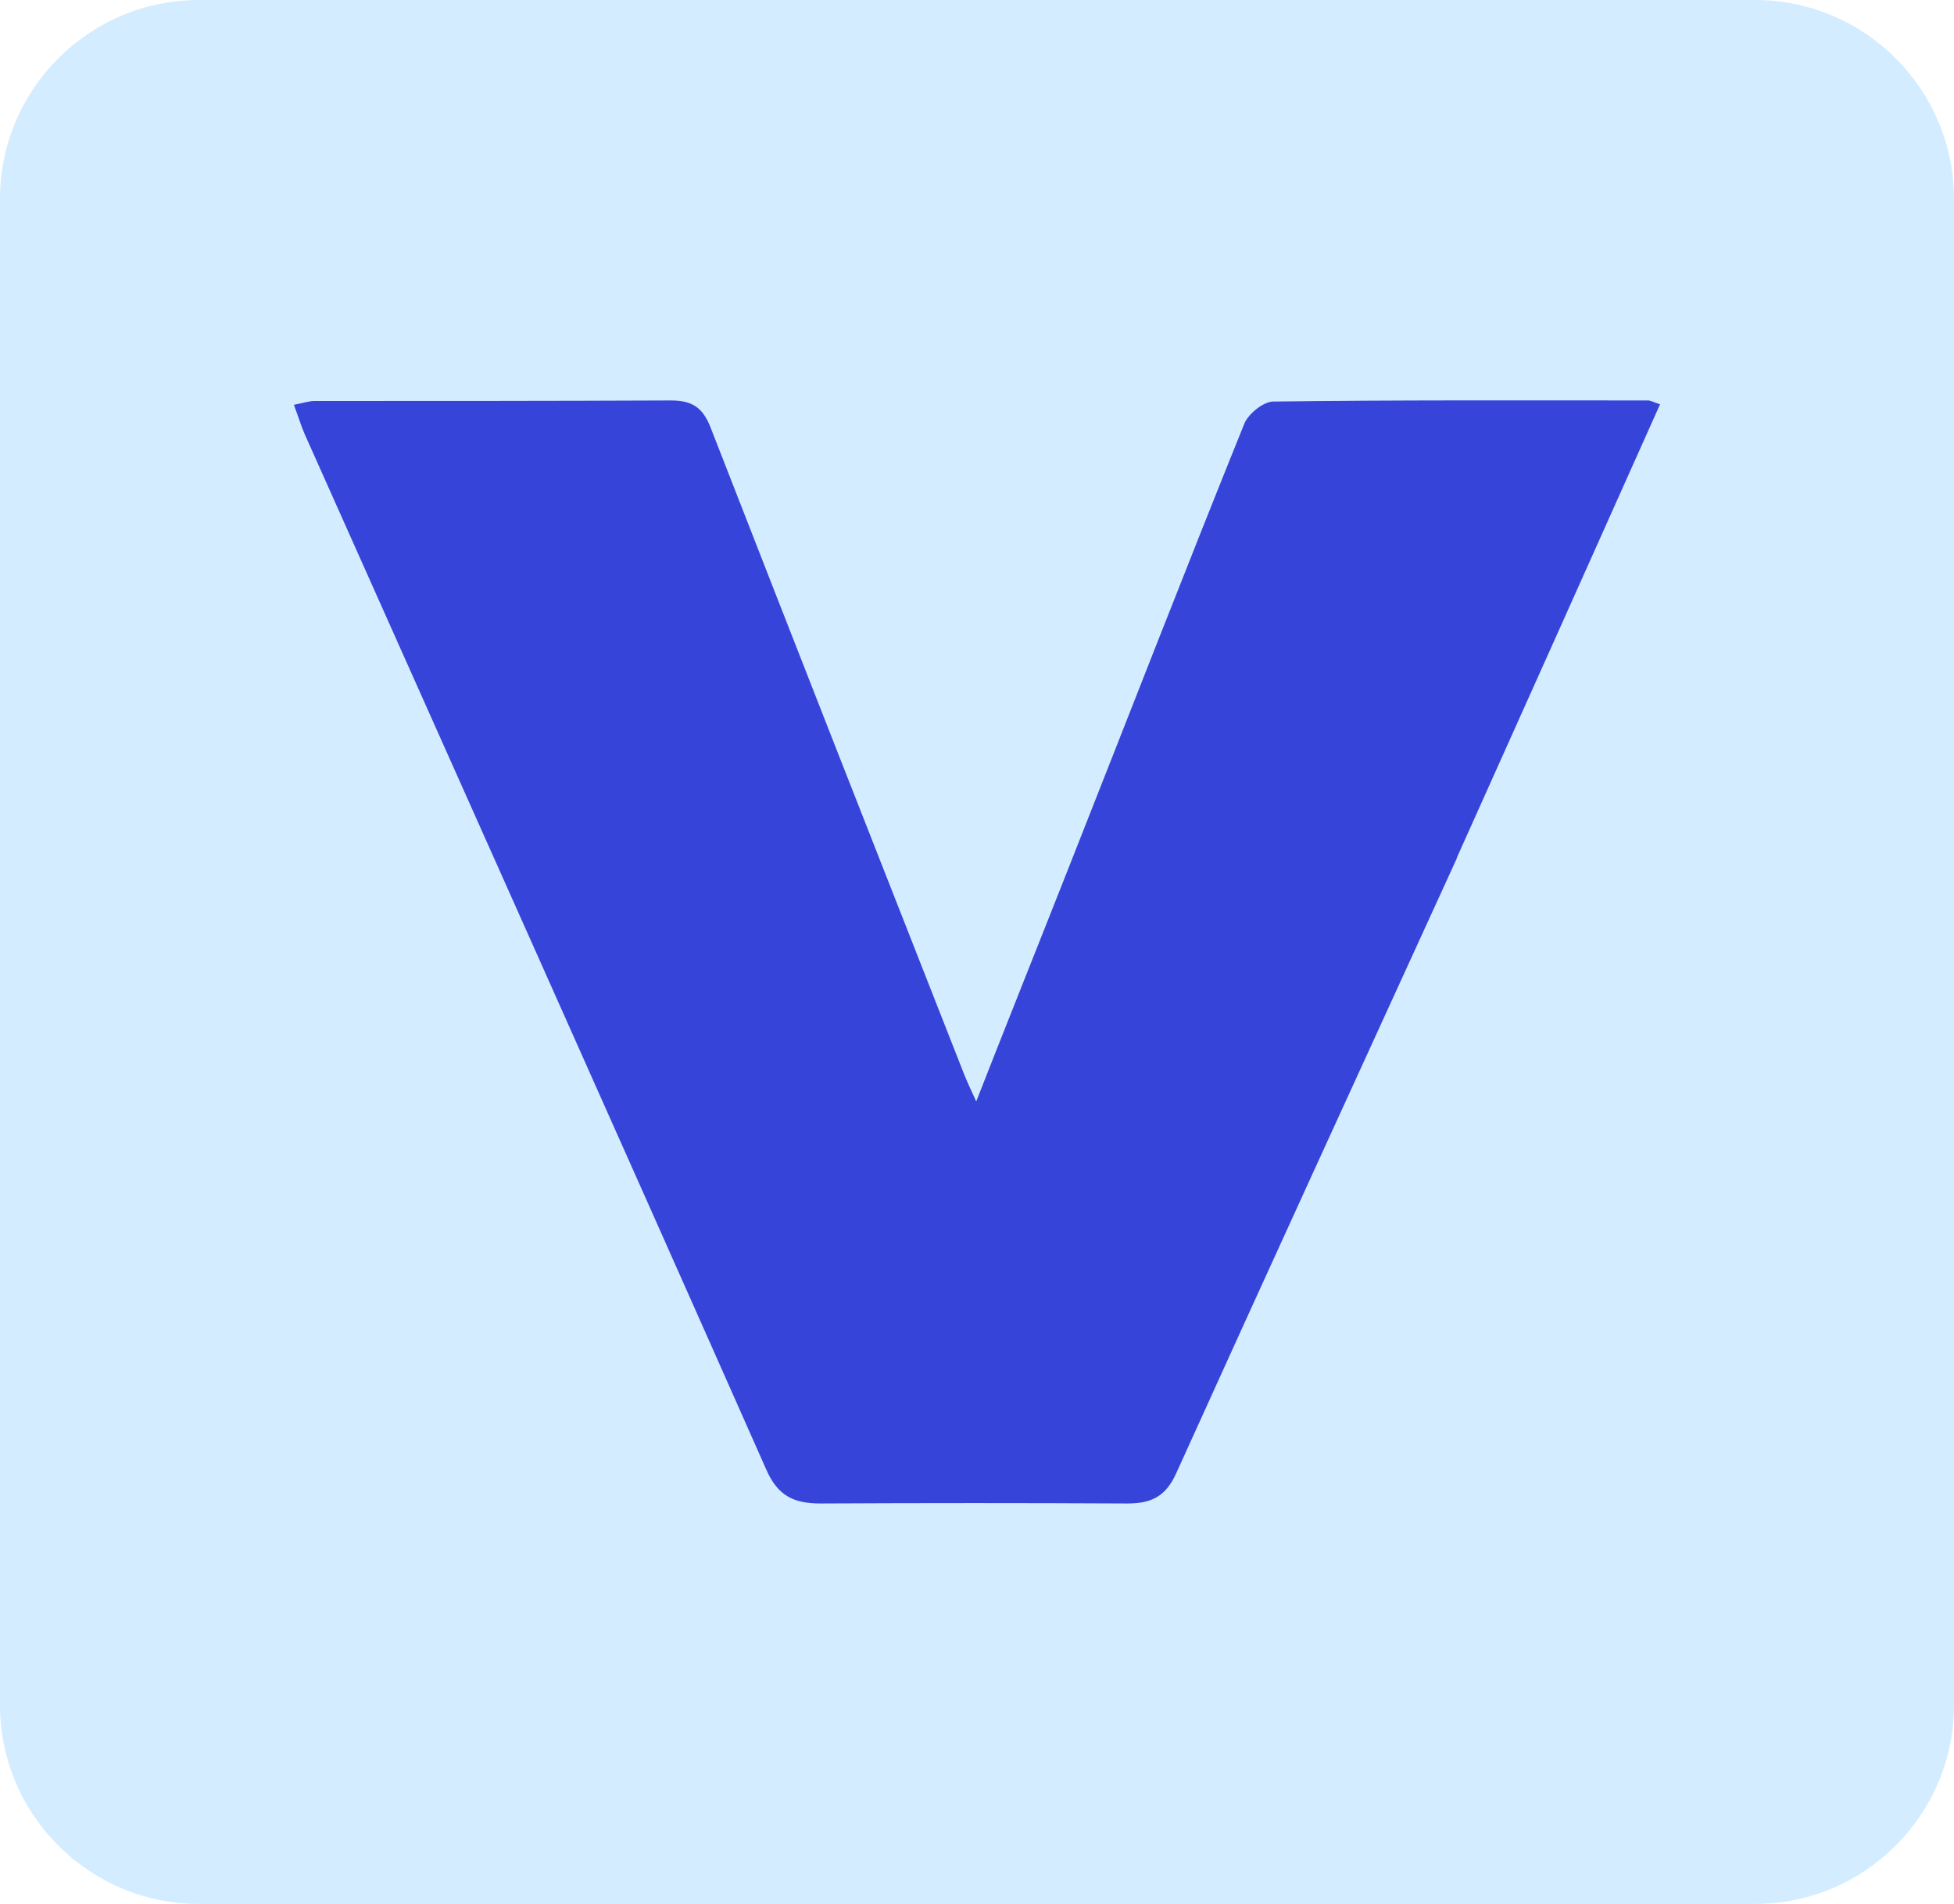
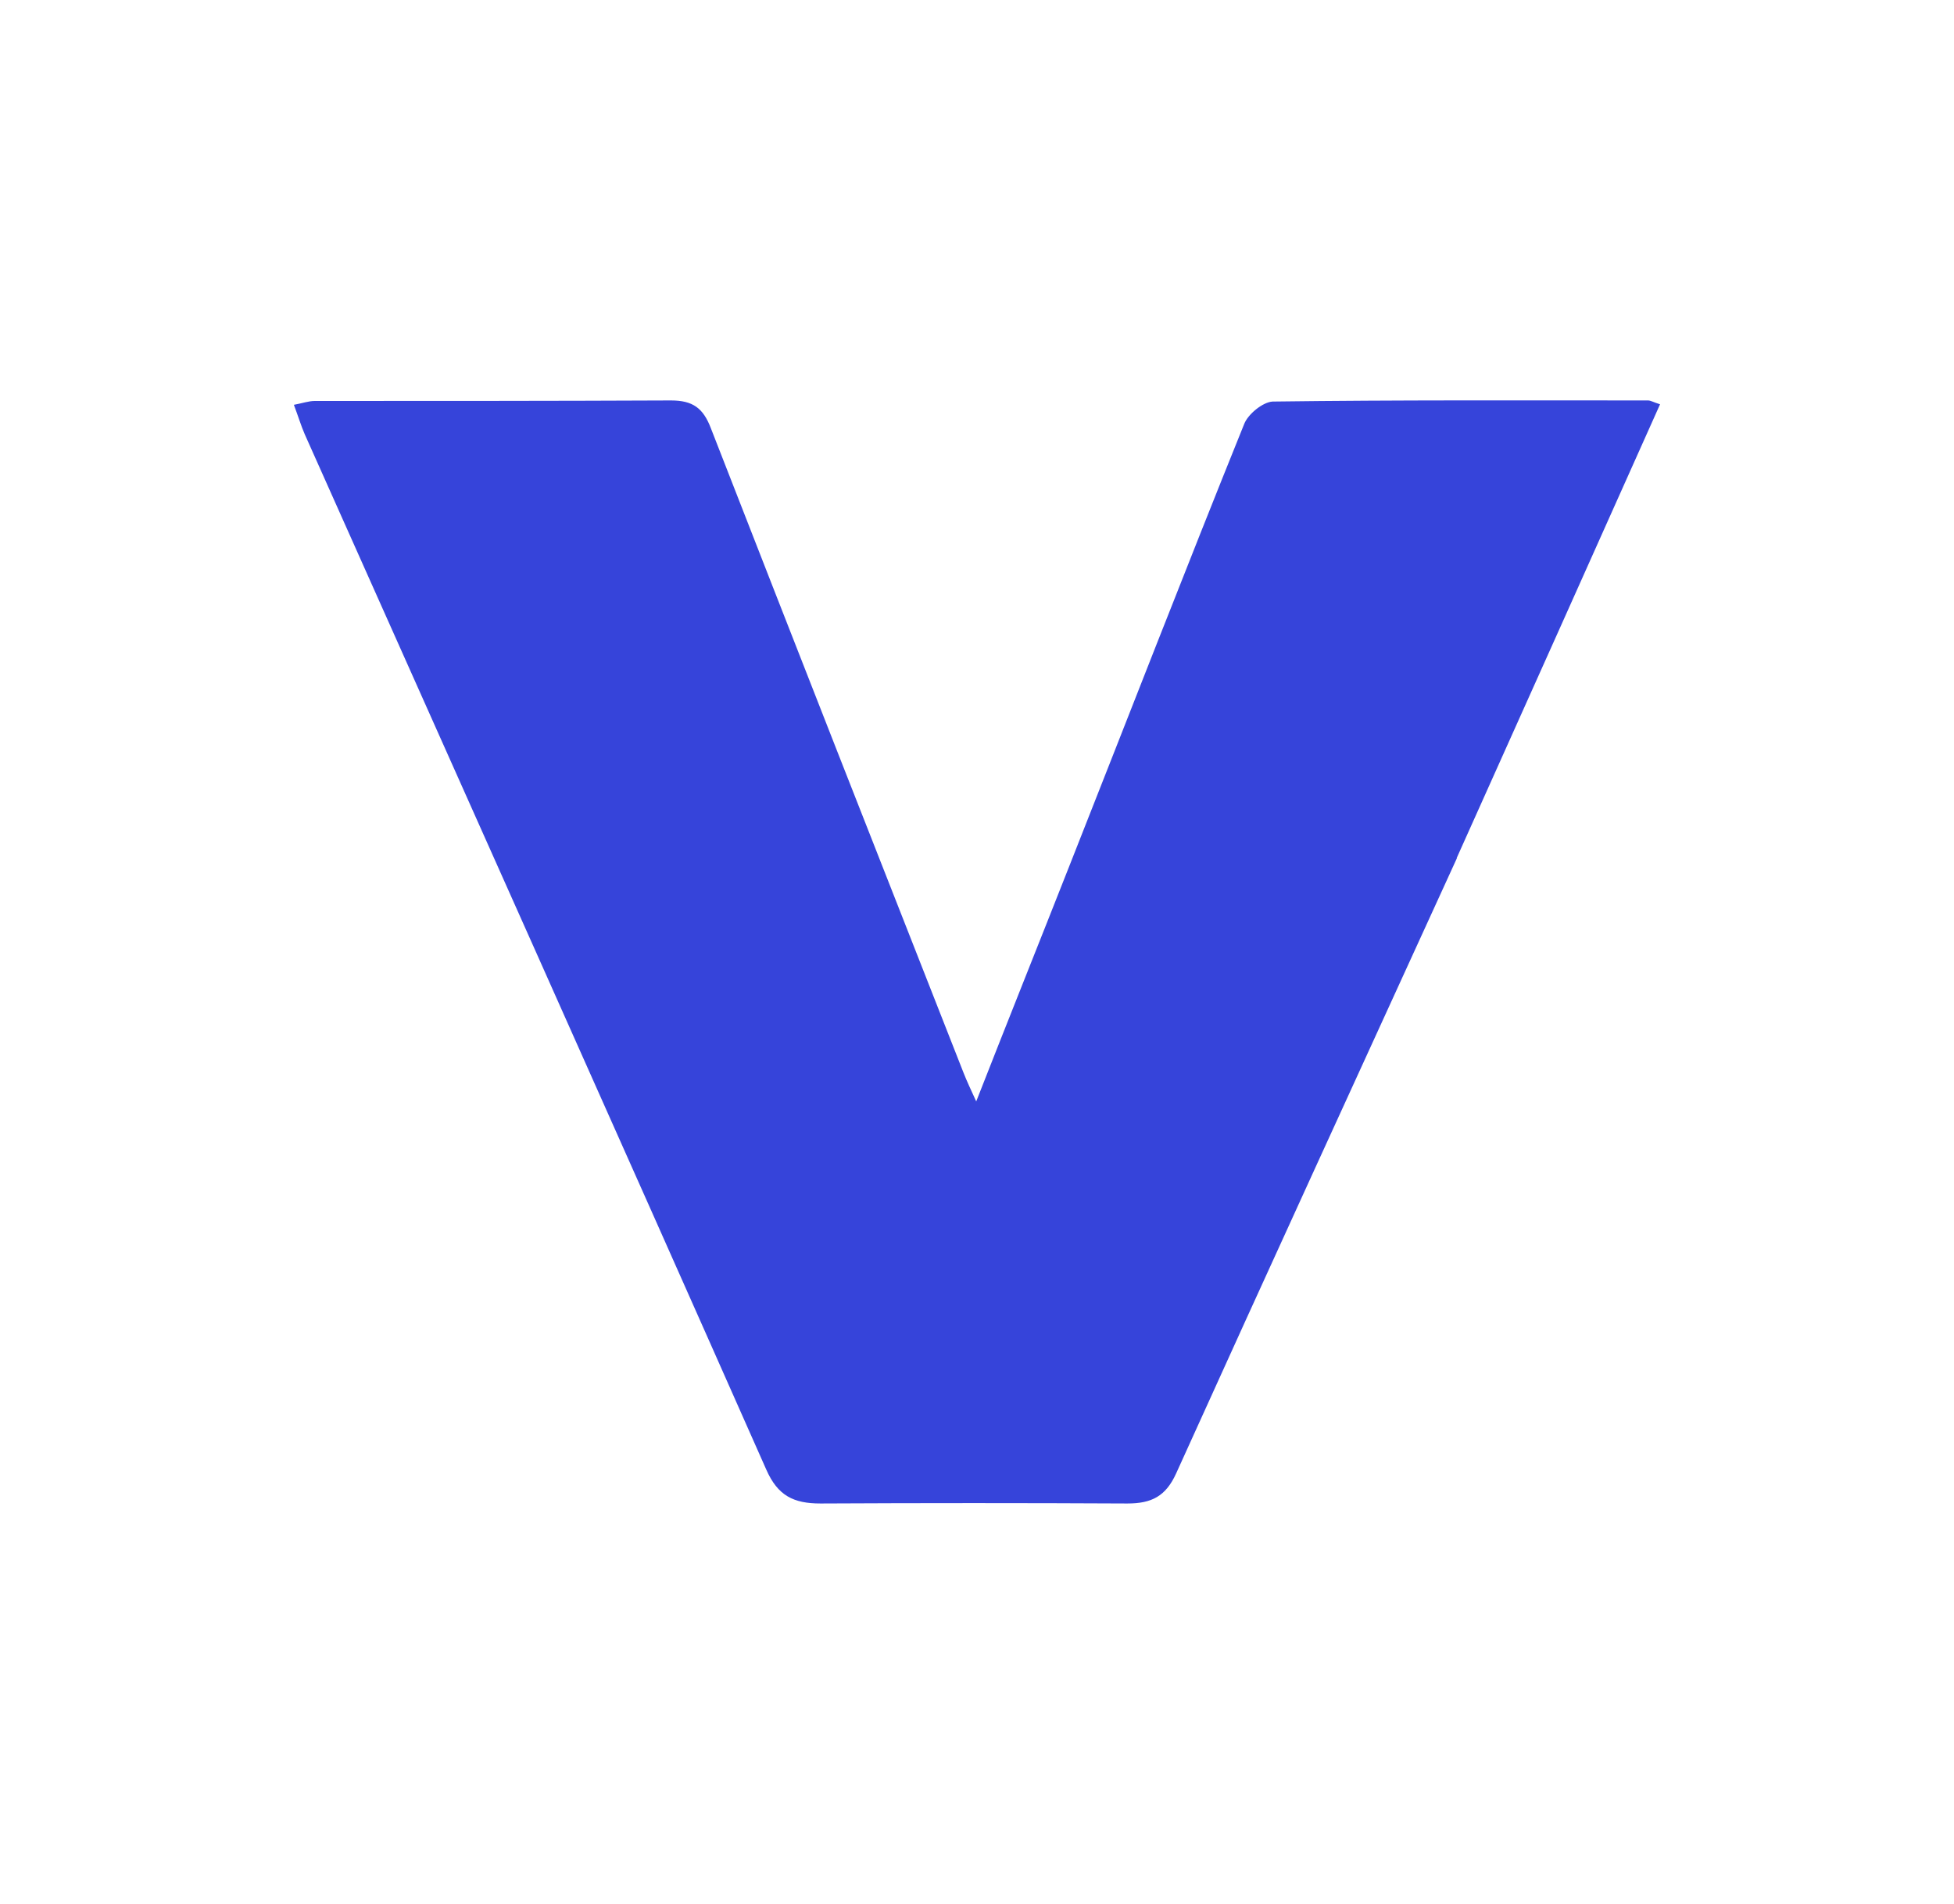
- <svg xmlns="http://www.w3.org/2000/svg" id="Layer_1" data-name="Layer 1" viewBox="0 0 300 292.31">
-   <defs>
-     <style>
-       .cls-1 {
-         fill: #d4ecff;
-       }
- 
-       .cls-2 {
-         fill: #3644da;
-       }
-     </style>
-   </defs>
-   <rect class="cls-1" width="300" height="292.31" rx="30.57" ry="30.57" />
-   <path class="cls-2" d="M223.66,131.8c-14.47,31.66-28.86,62.99-43.08,94.4-1.6,3.54-3.79,4.63-7.49,4.63-15.73-.08-31.38-.08-47.12,0-4.12,0-6.56-1.18-8.33-5.22-23.47-52.97-47.2-105.94-70.84-158.91-.59-1.35-1.01-2.78-1.68-4.55,1.35-.25,2.27-.59,3.2-.59,18.26,0,36.43,0,54.69-.08,3.37,0,4.96,1.18,6.14,4.29,12.87,33.01,25.83,66.02,38.79,98.95.5,1.26,1.09,2.53,1.94,4.38,4.88-12.46,9.68-24.42,14.39-36.38,8.92-22.57,17.67-45.14,26.75-67.62.59-1.52,2.86-3.37,4.37-3.45,19.18-.25,38.37-.17,57.63-.17.42,0,.76.25,1.85.59-10.35,23.16-20.7,46.23-31.21,69.64v.08Z" />
+ <svg xmlns="http://www.w3.org/2000/svg" viewBox="0 0 300 292.31">
+   <path fill="#3644DA" d="M223.66,131.8c-14.47,31.66-28.86,62.99-43.08,94.4-1.6,3.54-3.79,4.63-7.49,4.63-15.73-.08-31.38-.08-47.12,0-4.12,0-6.56-1.18-8.33-5.22-23.47-52.97-47.2-105.94-70.84-158.91-.59-1.35-1.01-2.78-1.68-4.55,1.35-.25,2.27-.59,3.2-.59,18.26,0,36.43,0,54.69-.08,3.37,0,4.96,1.18,6.14,4.29,12.87,33.01,25.83,66.02,38.79,98.95.5,1.26,1.09,2.53,1.94,4.38,4.88-12.46,9.68-24.42,14.39-36.38,8.92-22.57,17.67-45.14,26.75-67.62.59-1.52,2.86-3.37,4.37-3.45,19.18-.25,38.37-.17,57.63-.17.42,0,.76.25,1.85.59-10.35,23.16-20.7,46.23-31.21,69.64v.08Z" />
</svg>
